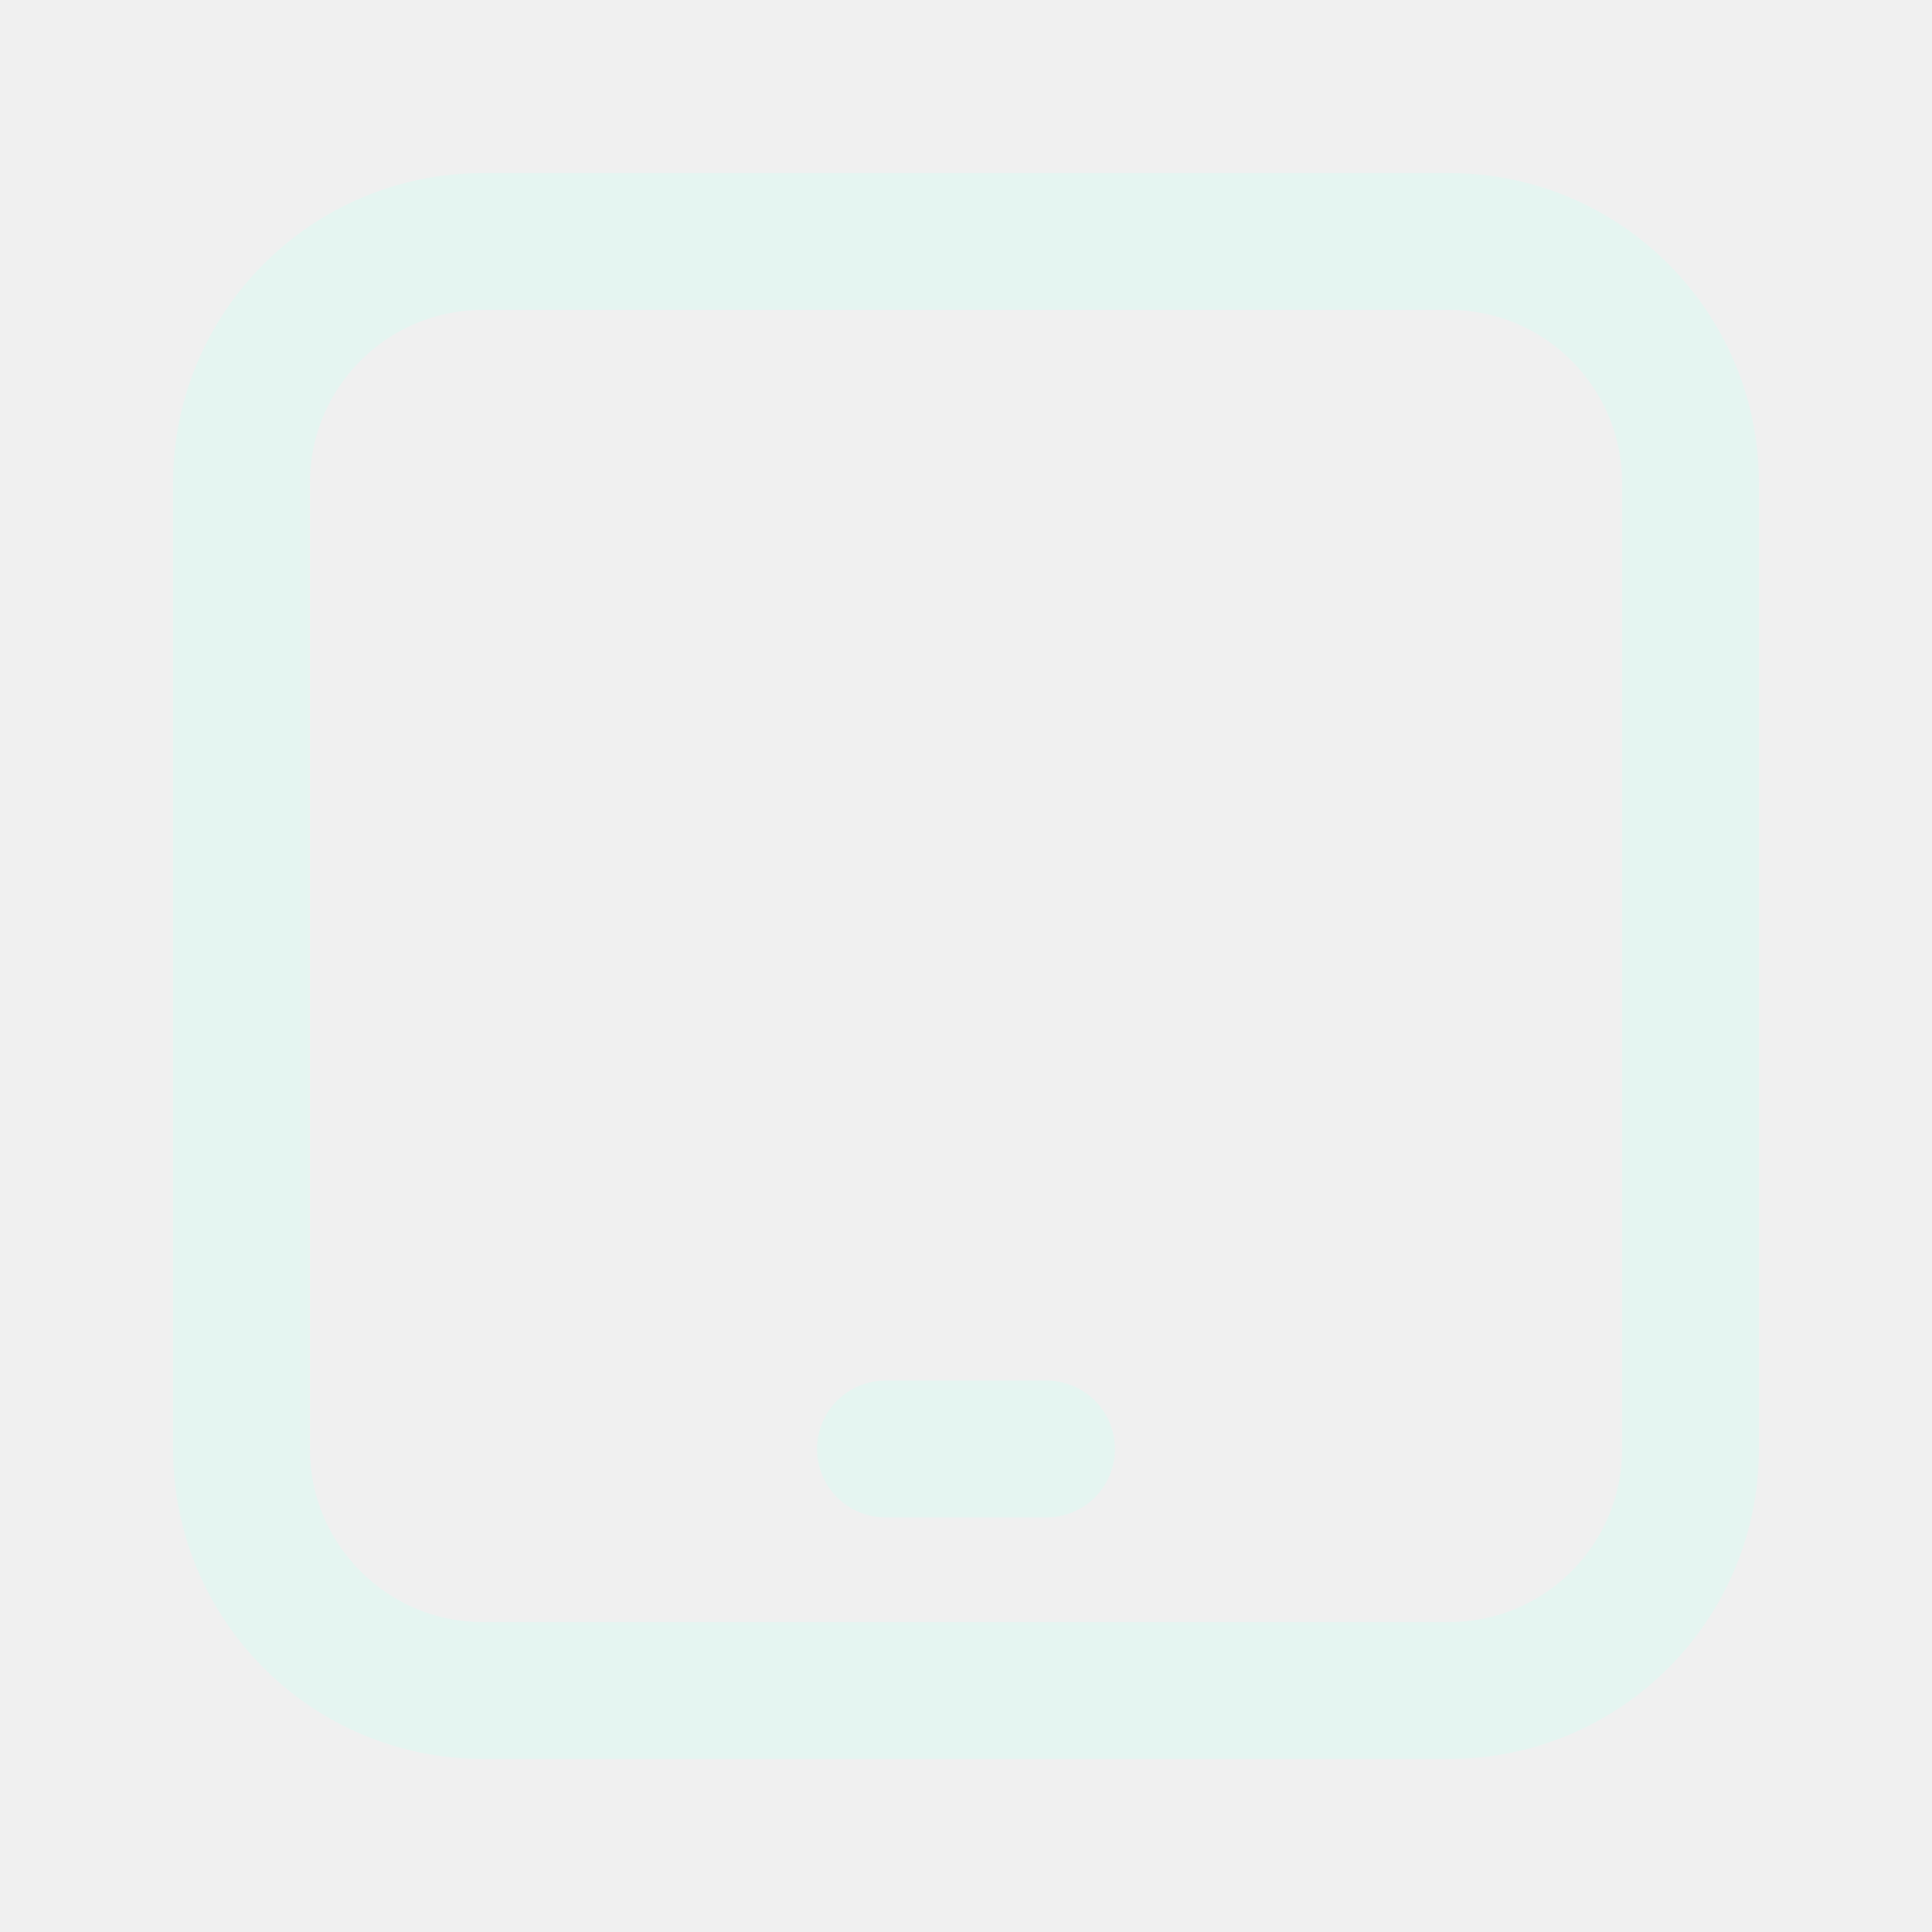
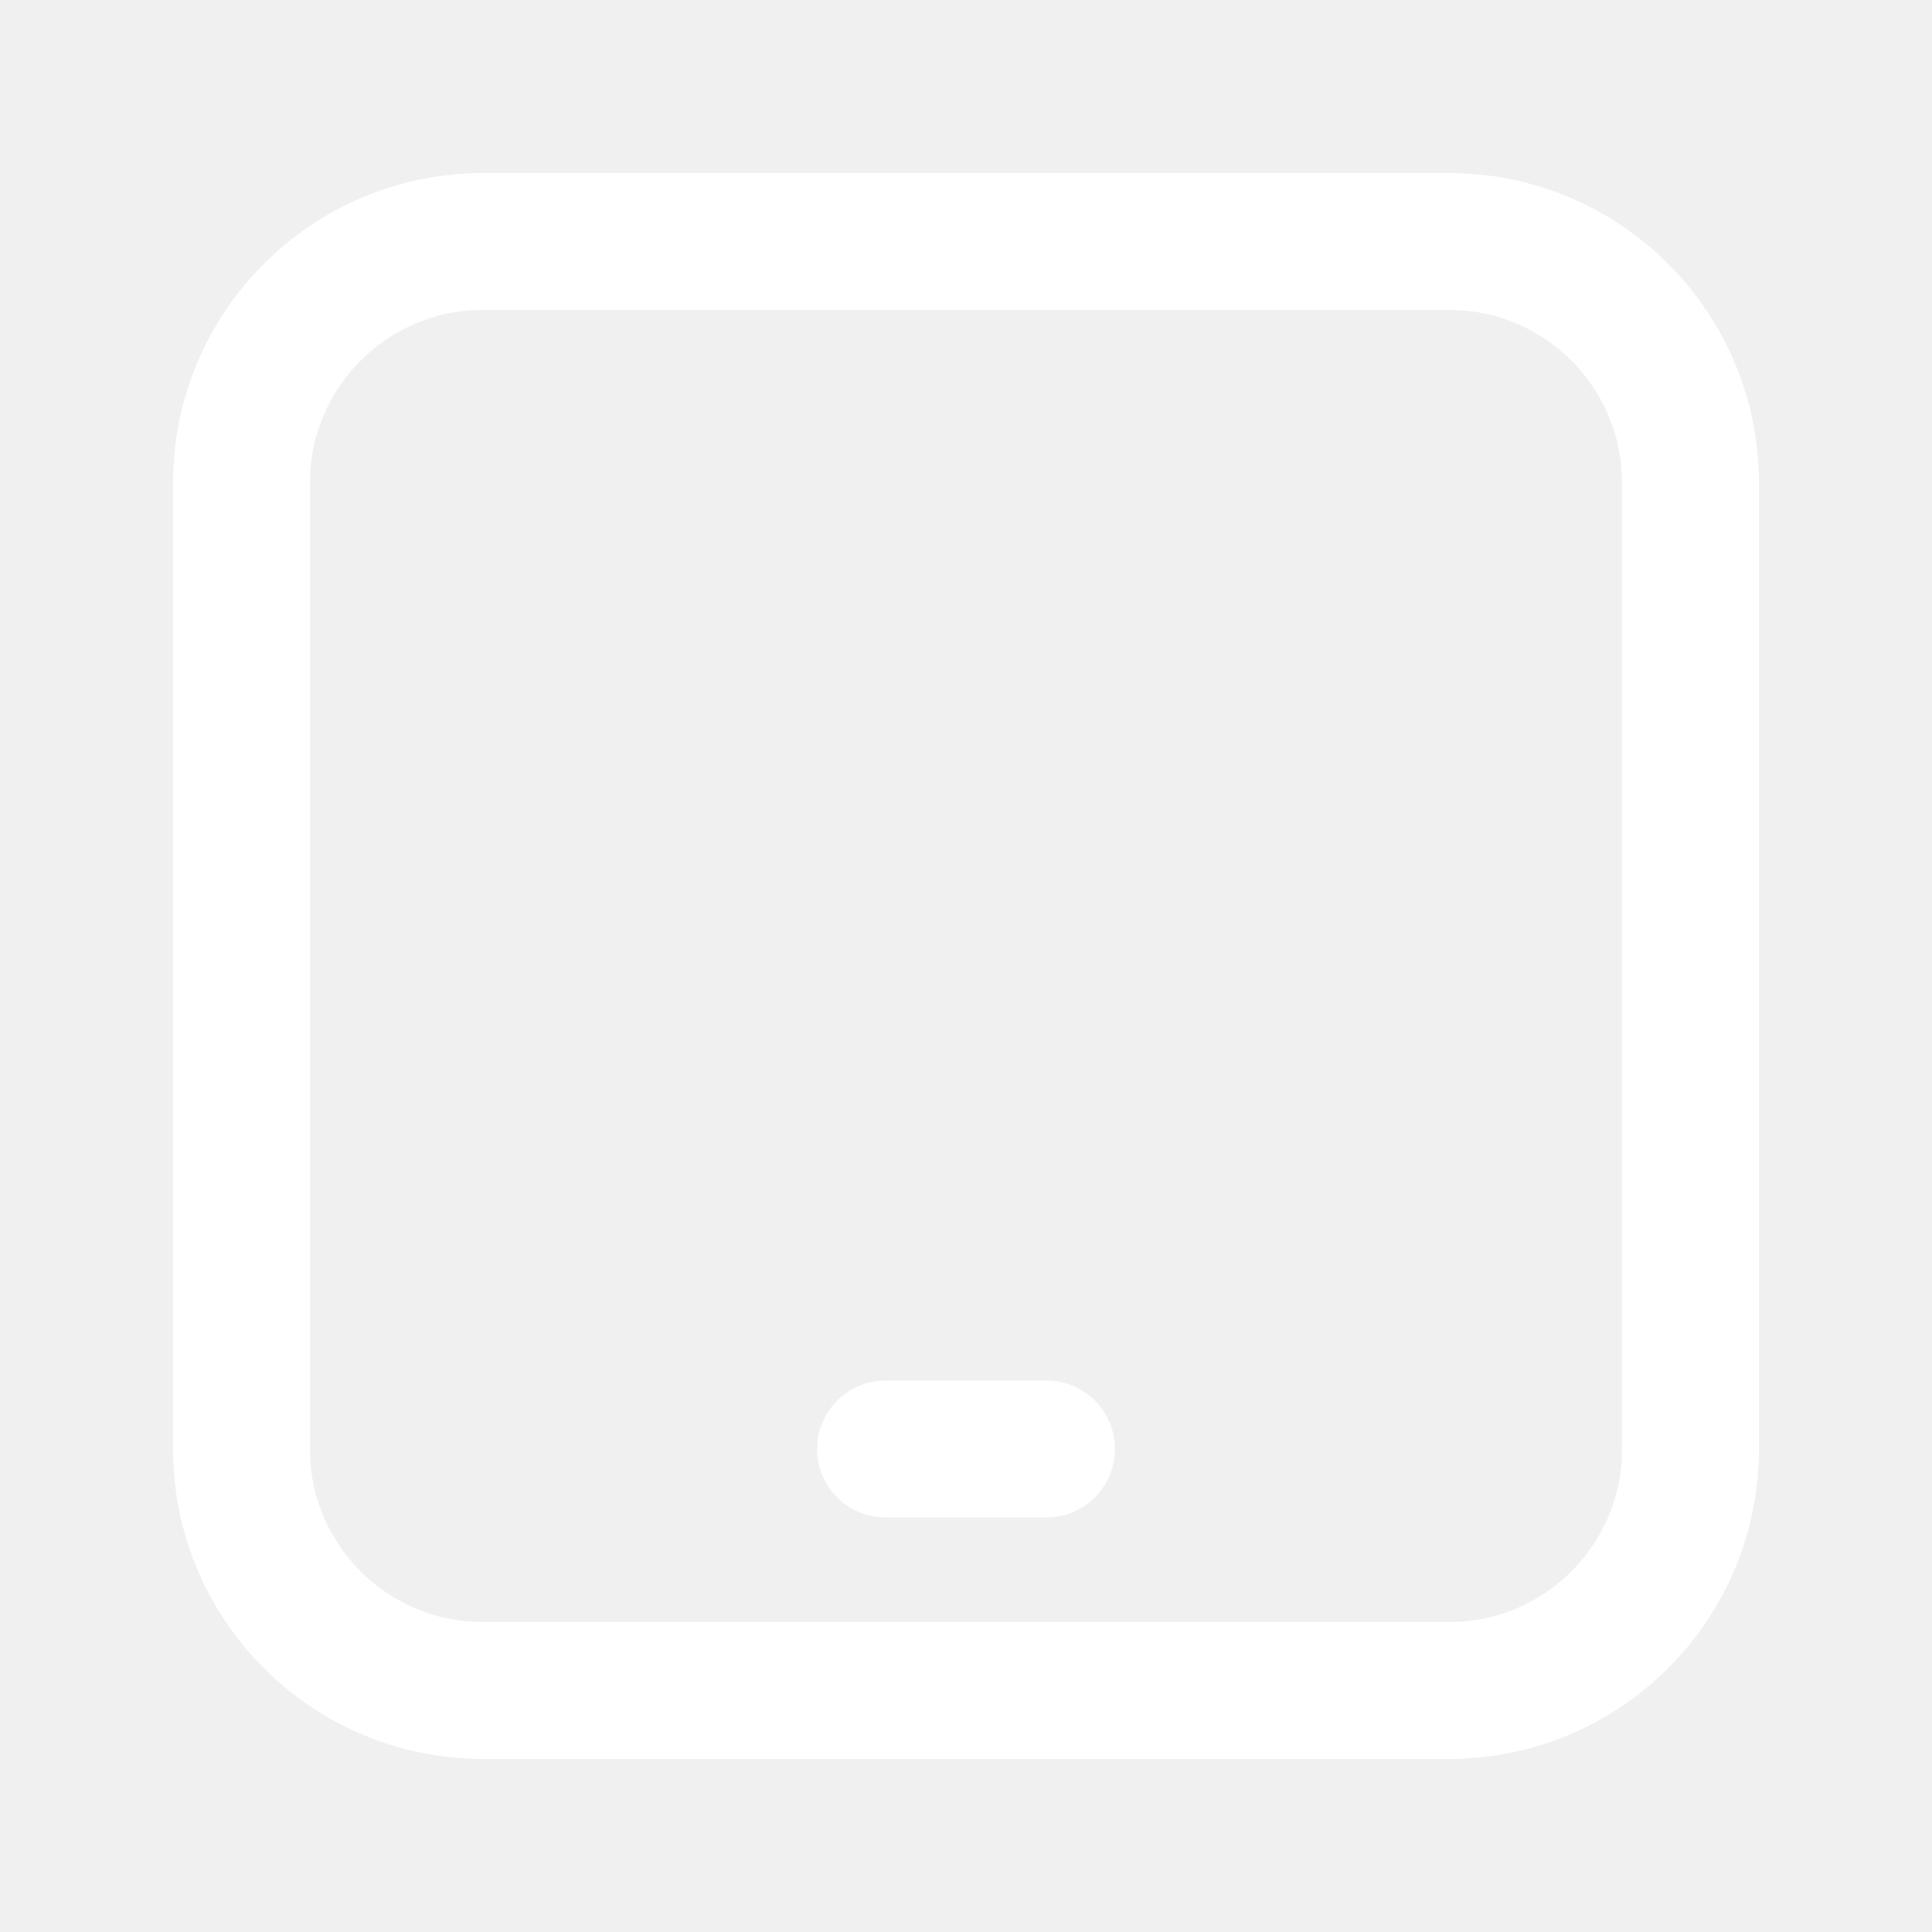
- <svg xmlns="http://www.w3.org/2000/svg" width="24" height="24" viewBox="0 0 24 24" fill="none" stroke="#e5f5f1" stroke-width="1.7" stroke-linecap="round" stroke-linejoin="round">
+ <svg xmlns="http://www.w3.org/2000/svg" width="24" height="24" viewBox="0 0 24 24" fill="none" stroke="#ffffff" stroke-width="1.7" stroke-linecap="round" stroke-linejoin="round">
  <rect x="3" y="3" width="18" height="18" rx="3" />
  <path d="M11 18h2" />
</svg>
